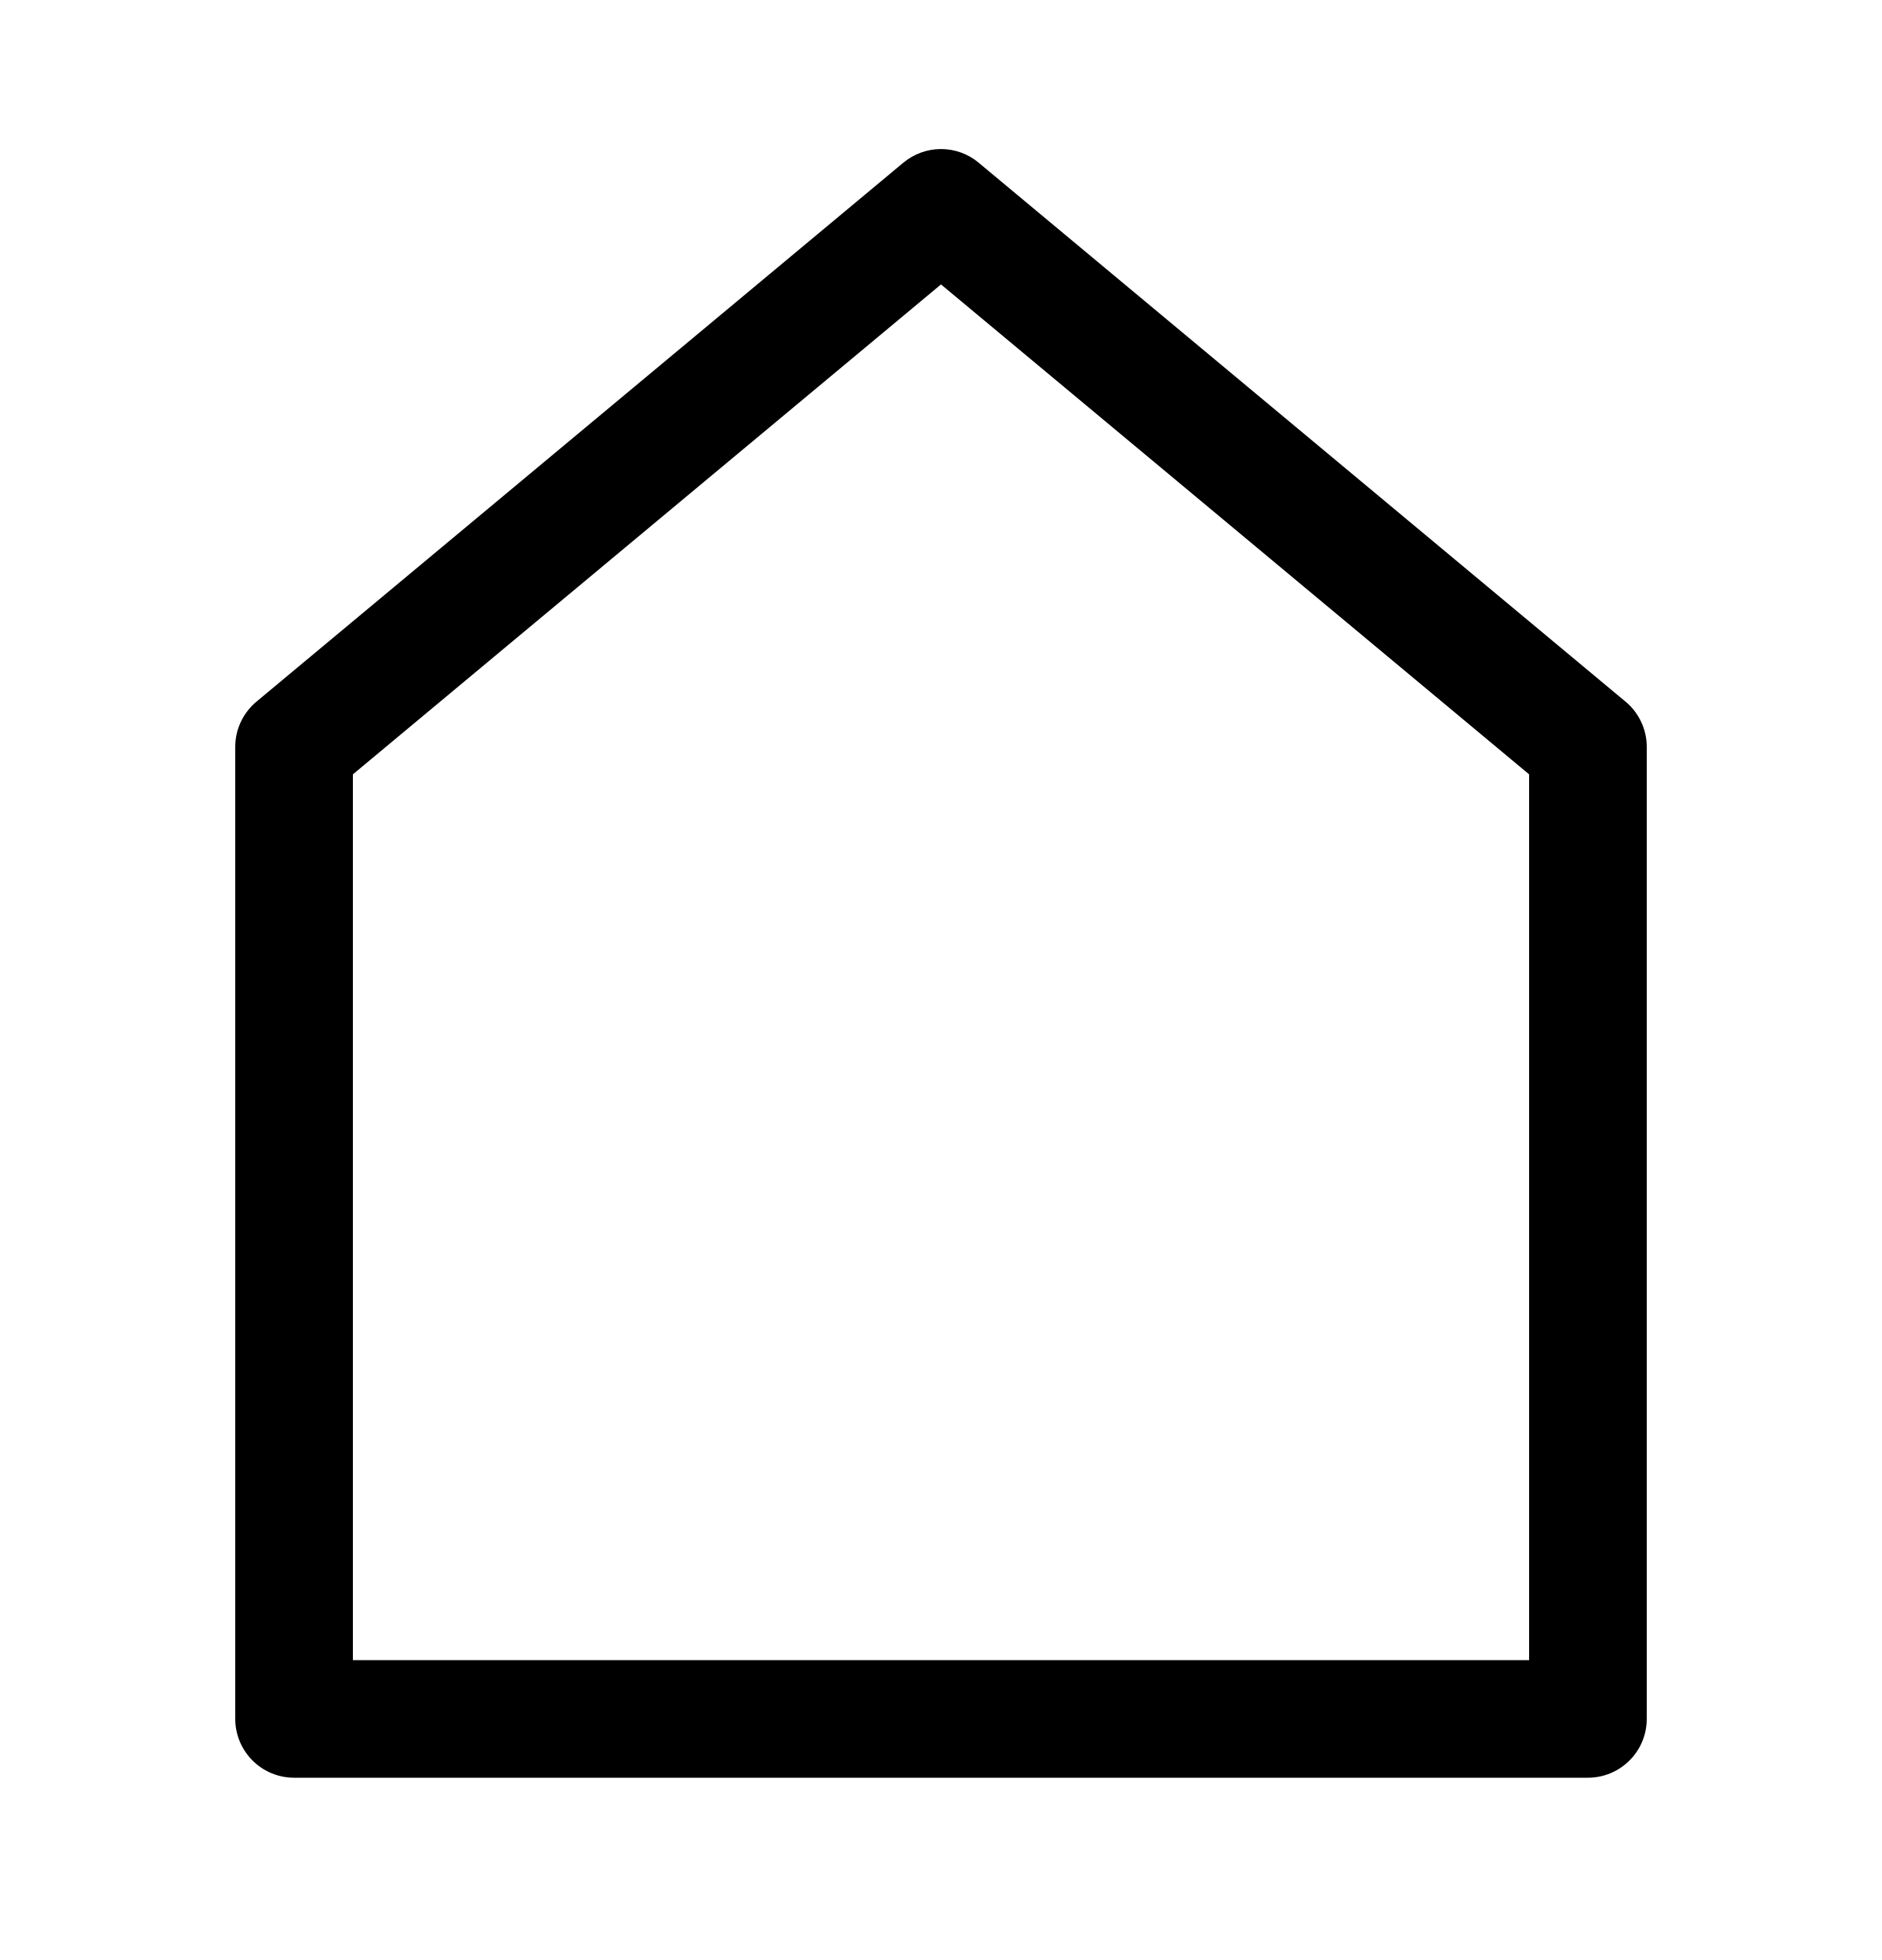
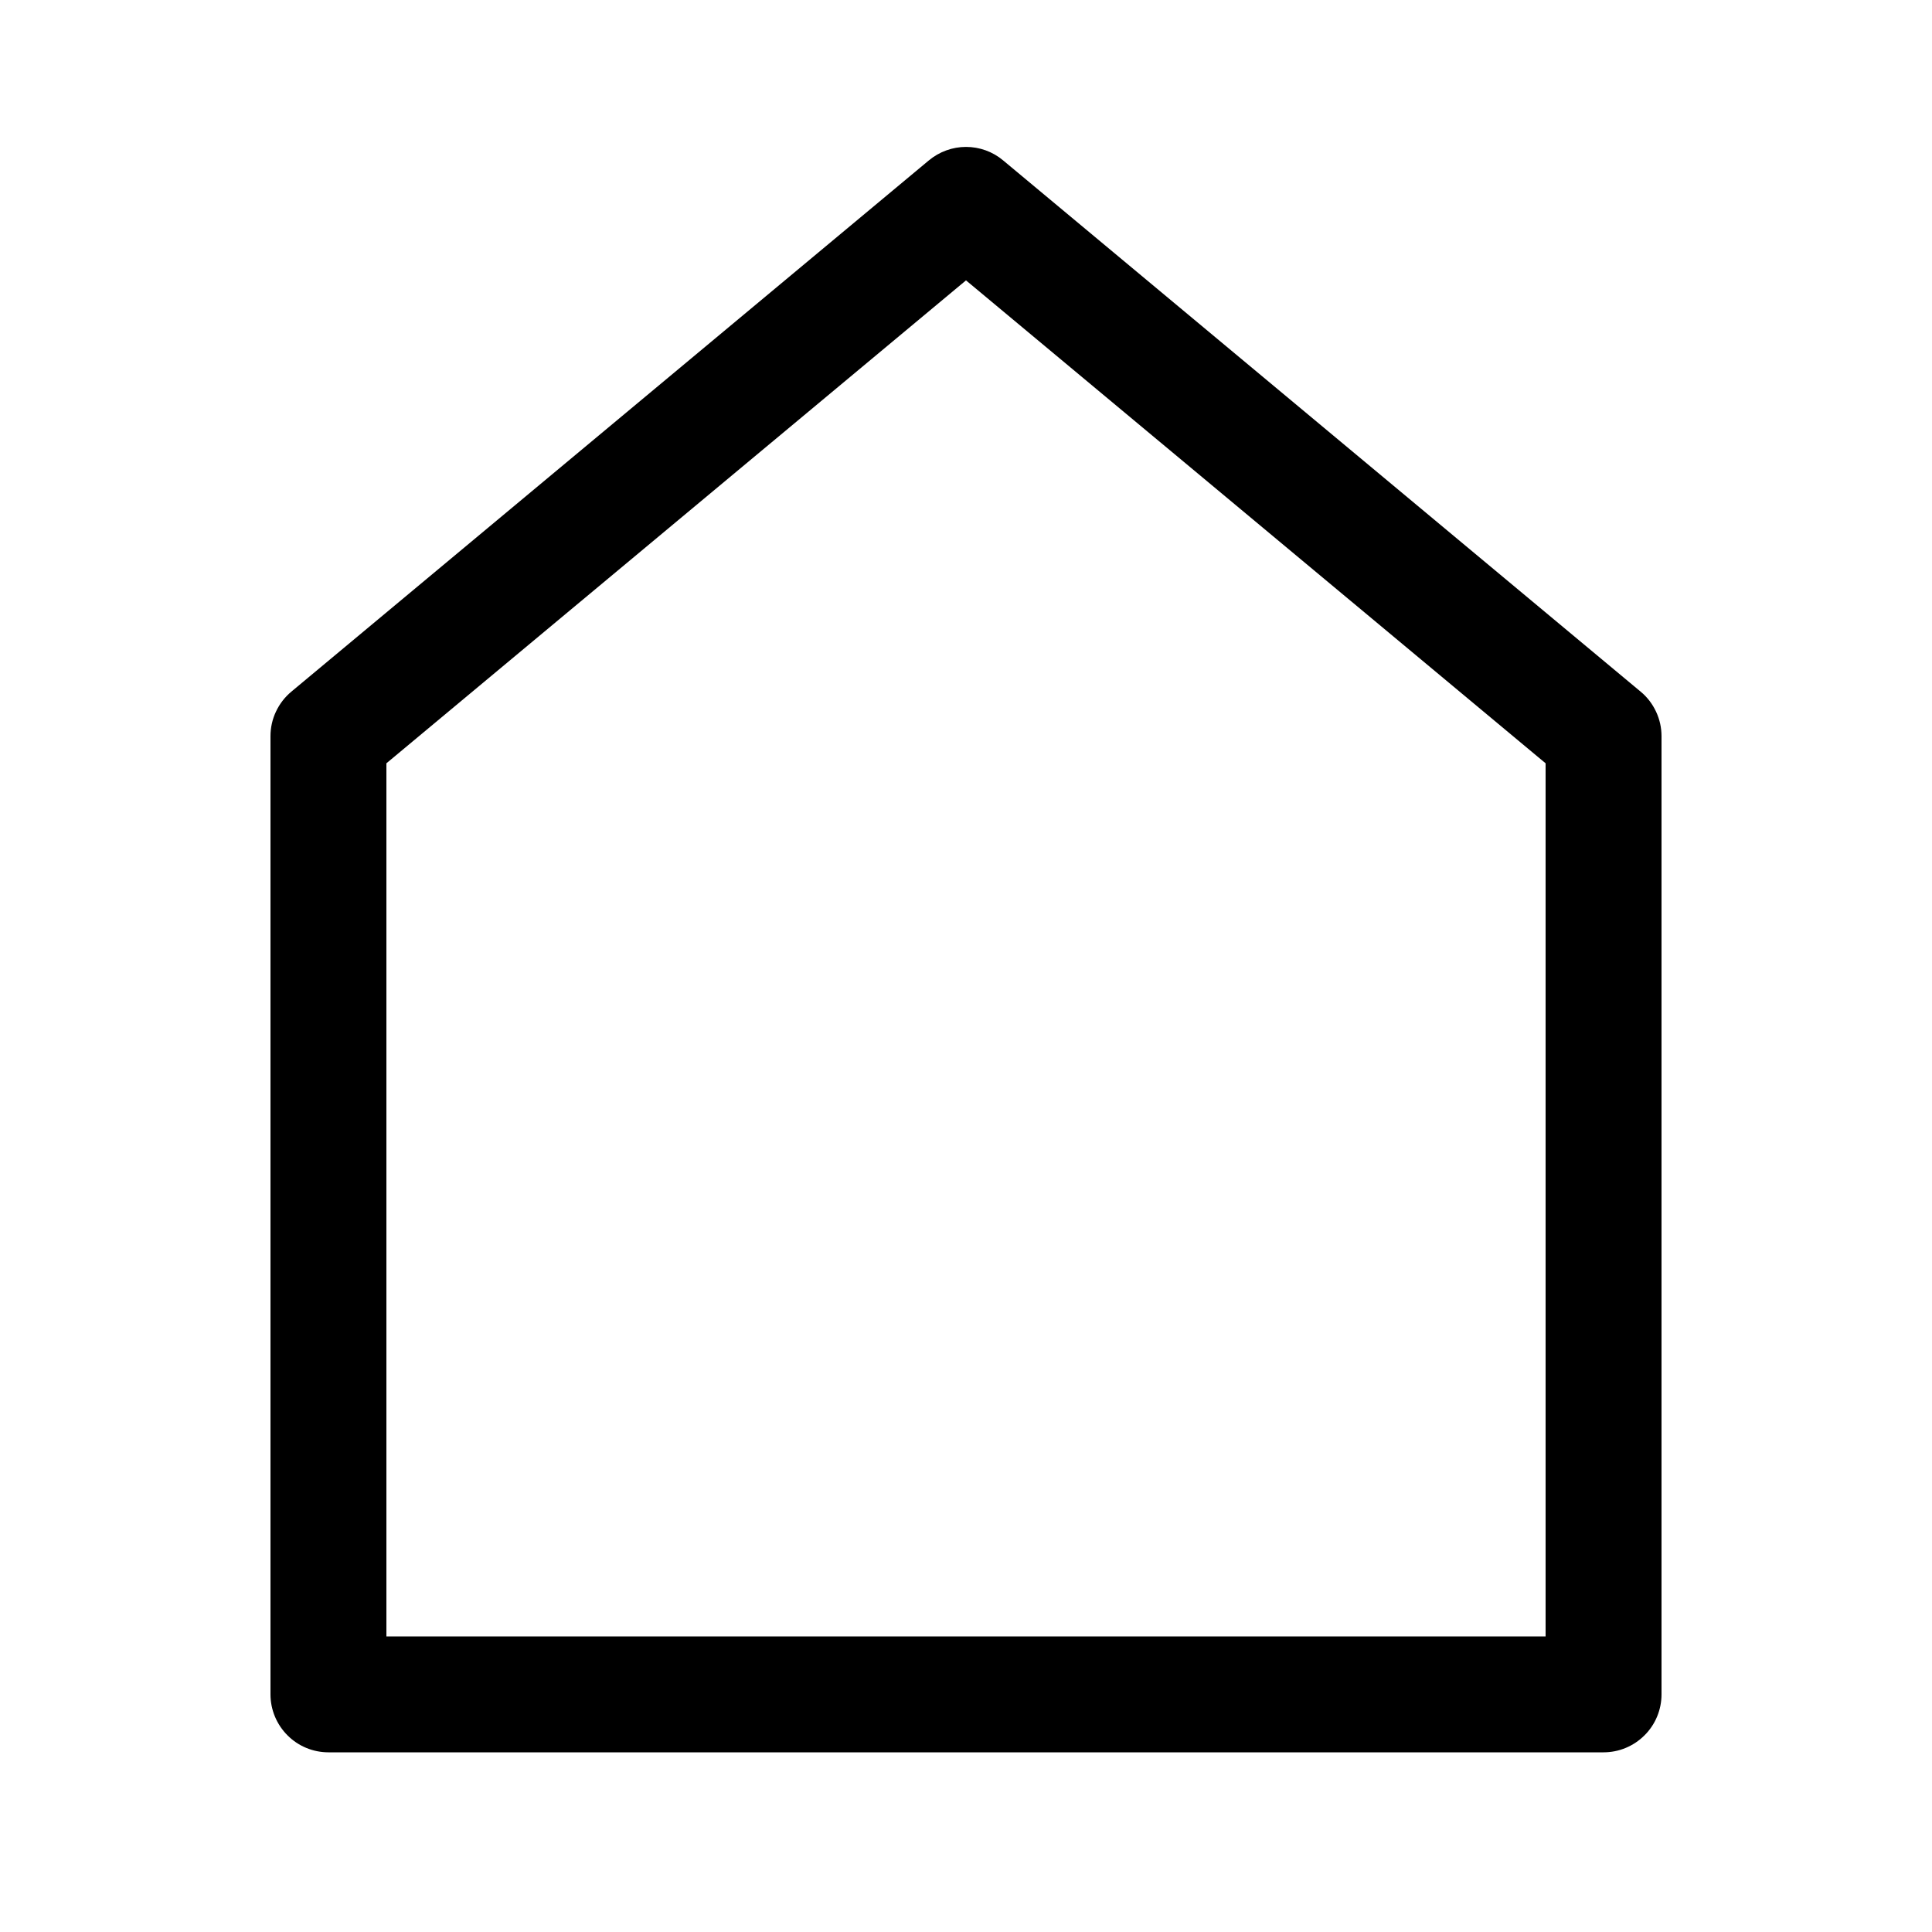
- <svg xmlns="http://www.w3.org/2000/svg" height="25" viewBox="0 0 24 25" width="24">
+ <svg xmlns="http://www.w3.org/2000/svg" height="20" viewBox="0 0 24 25" width="20">
  <path d="m4.5 9.877v11.298h15v-11.298l-7.5-6.249zm-1.23-.927 8.25-6.875c.135-.112.305-.174.48-.174s.345.061.48.174l8.25 6.875c.085.07.152.158.199.258.047.1.071.208.071.318v12.399c0 .199-.079.39-.22.53-.141.141-.331.22-.53.22h-16.5c-.199 0-.39-.079-.53-.22-.141-.141-.22-.332-.22-.53v-12.399c0-.11.024-.219.071-.318.047-.1.115-.188.199-.258z" />
</svg>
